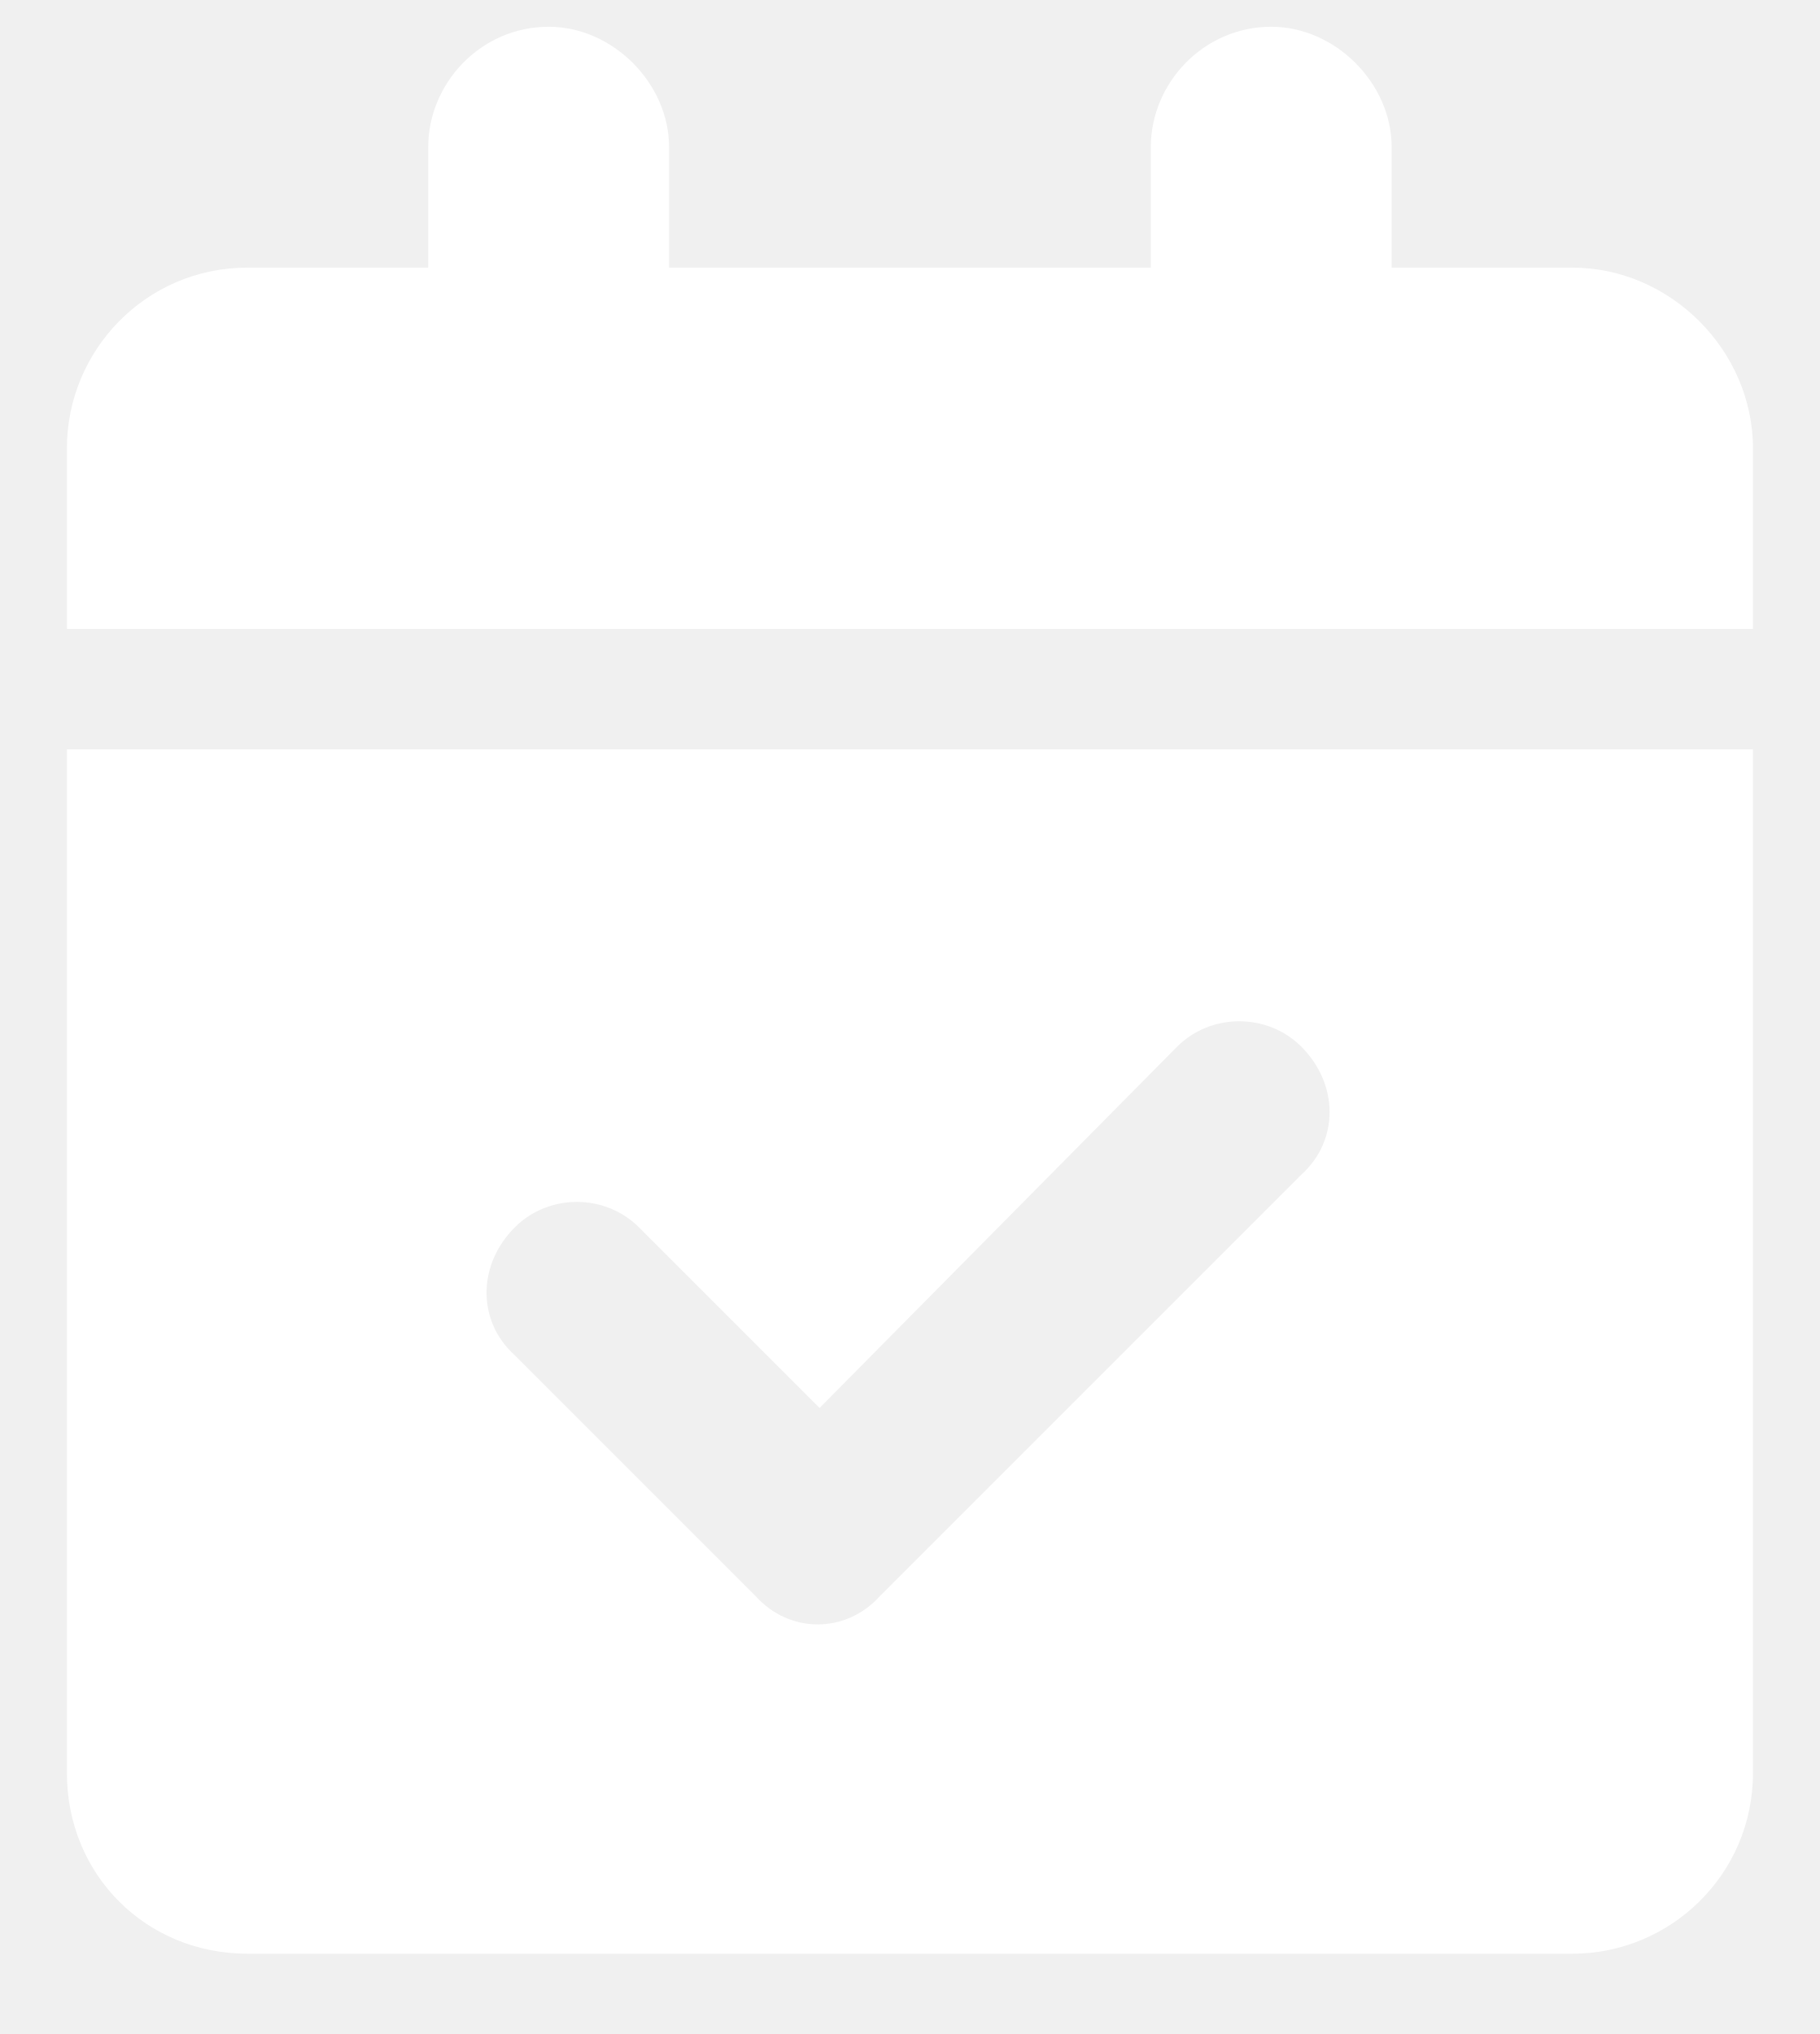
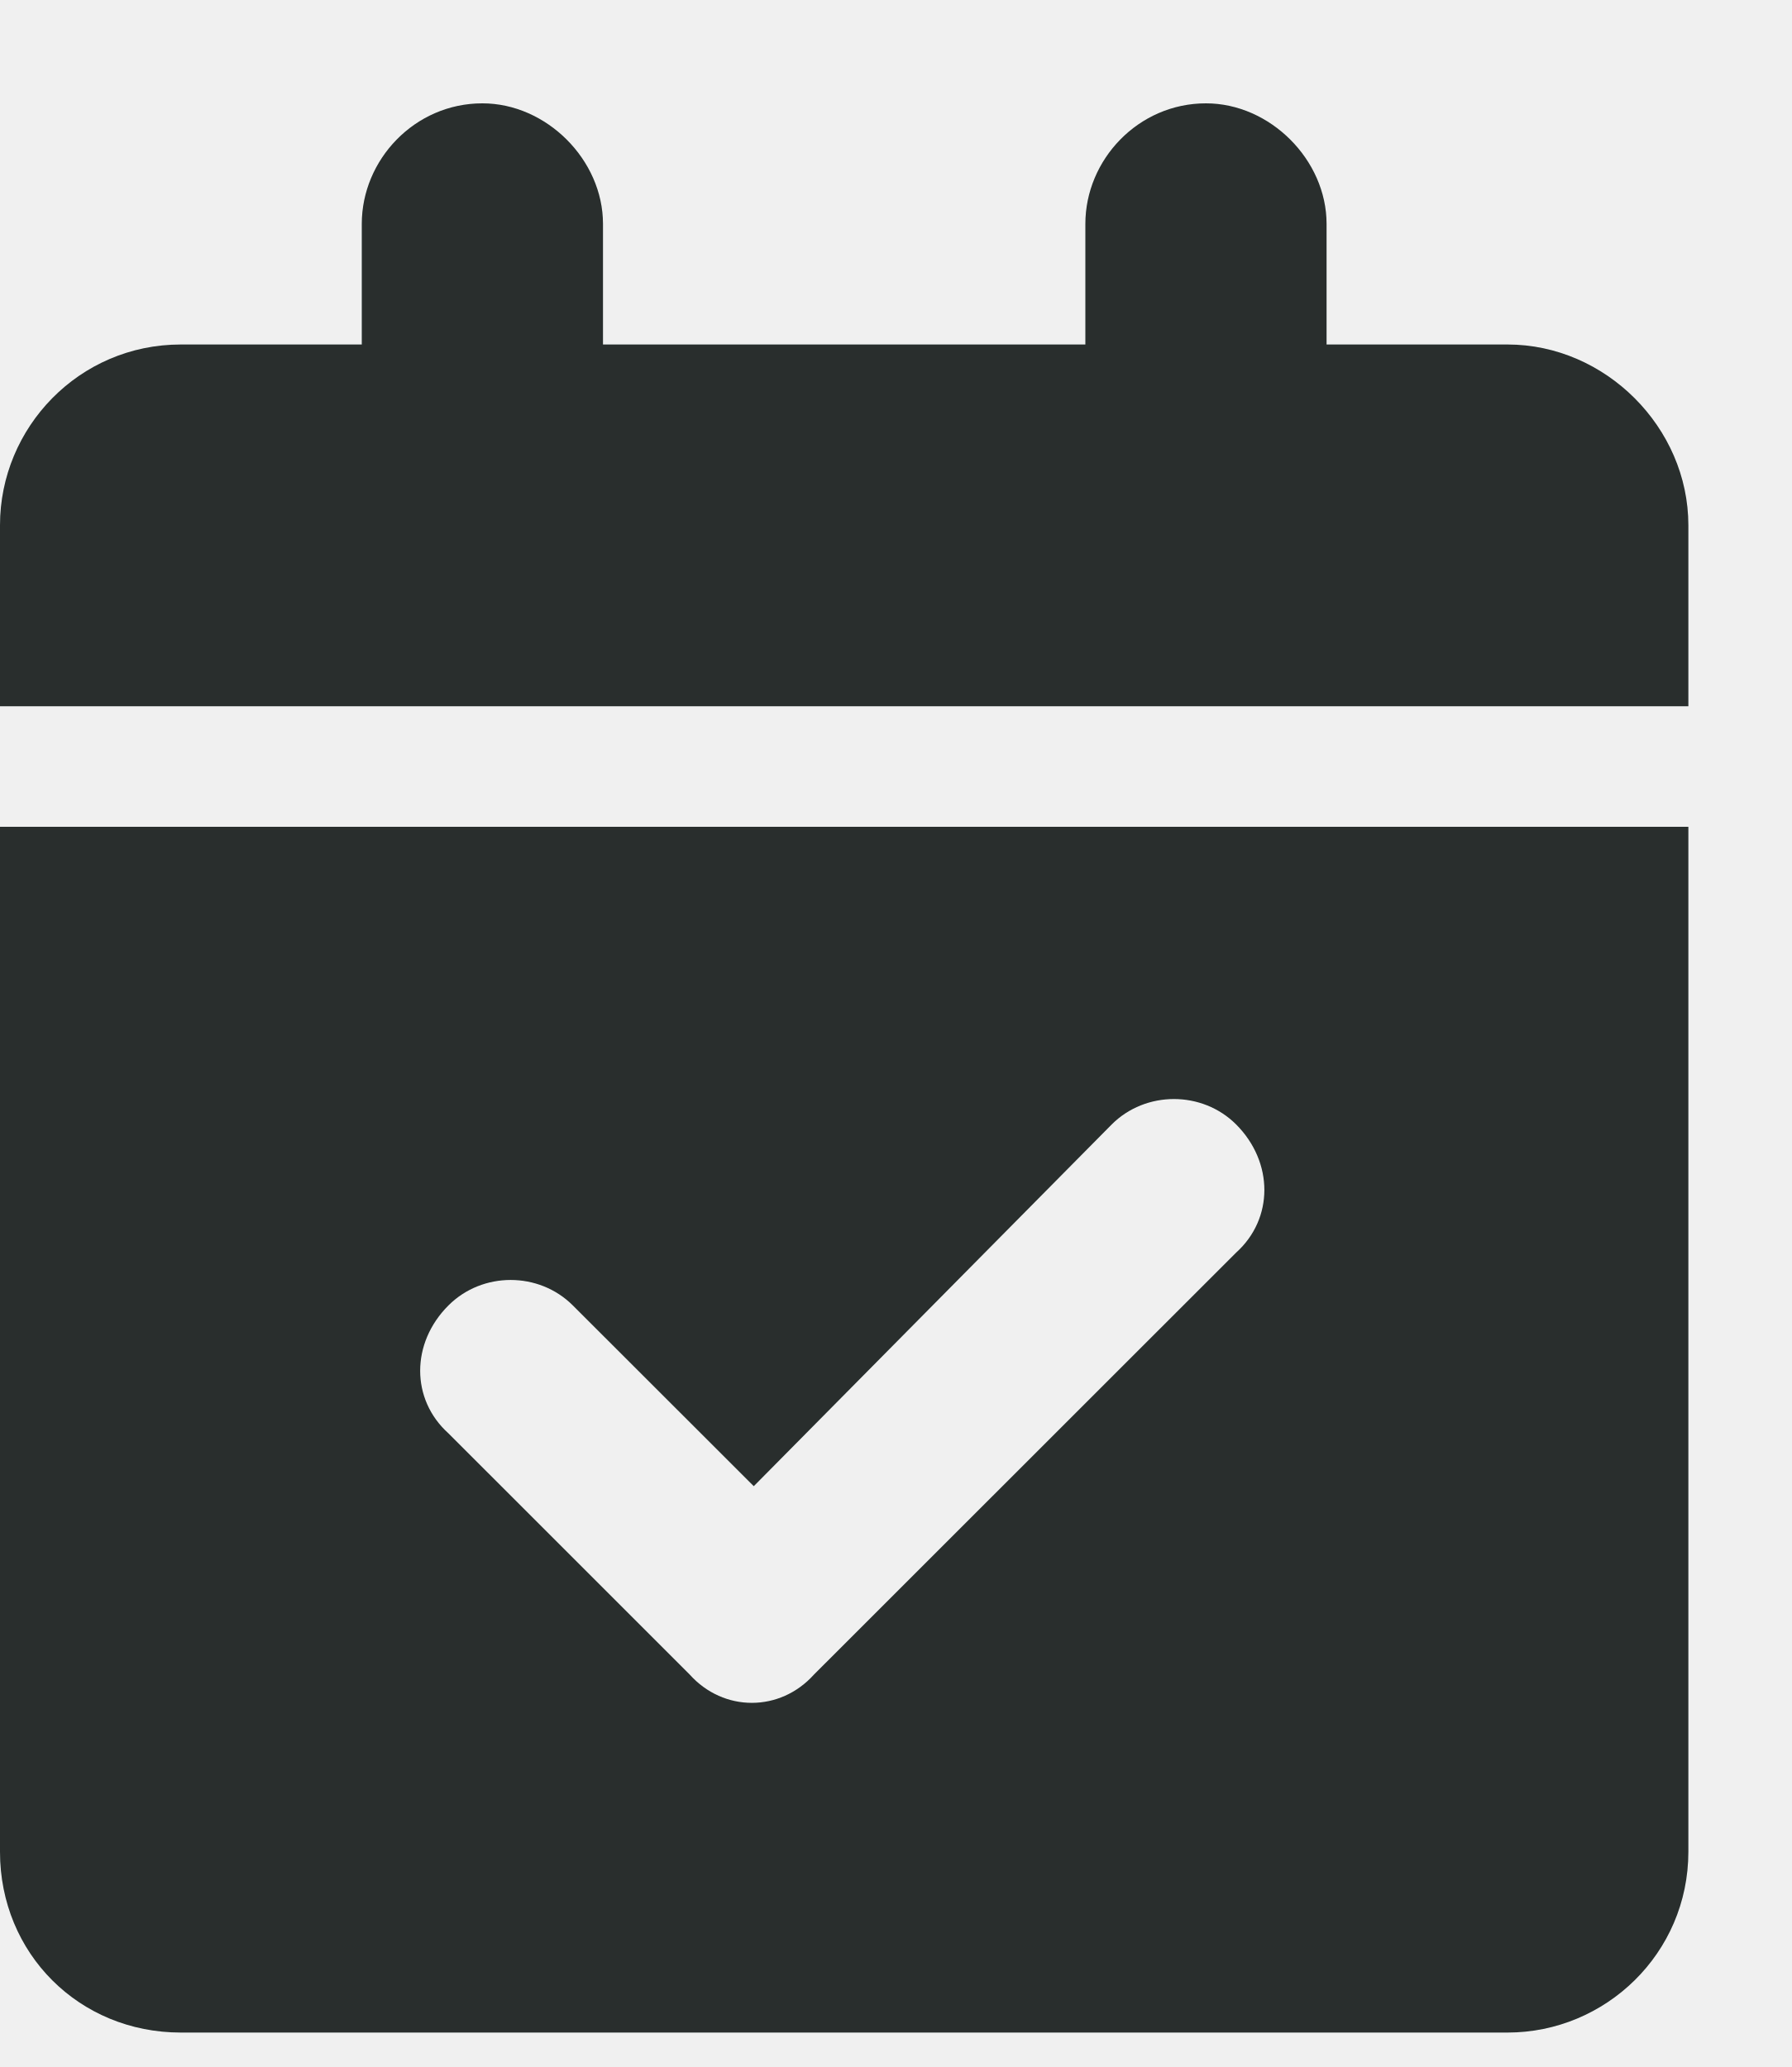
- <svg xmlns="http://www.w3.org/2000/svg" width="17" height="19" viewBox="0 0 17 19" fill="none">
-   <path d="M6.25 1.375V2.5H10.75V1.375C10.75 0.777 11.242 0.25 11.875 0.25C12.473 0.25 13 0.777 13 1.375V2.5H14.688C15.602 2.5 16.375 3.273 16.375 4.188V5.875H0.625V4.188C0.625 3.273 1.363 2.5 2.312 2.5H4V1.375C4 0.777 4.492 0.25 5.125 0.25C5.723 0.25 6.25 0.777 6.25 1.375ZM0.625 7H16.375V16.562C16.375 17.512 15.602 18.25 14.688 18.25H2.312C1.363 18.25 0.625 17.512 0.625 16.562V7ZM12.156 10.973C12.508 10.656 12.508 10.129 12.156 9.777C11.84 9.461 11.312 9.461 10.996 9.777L7.656 13.152L5.969 11.465C5.652 11.148 5.125 11.148 4.809 11.465C4.457 11.816 4.457 12.344 4.809 12.66L7.059 14.91C7.375 15.262 7.902 15.262 8.219 14.91L12.156 10.973Z" fill="white" />
+ <svg xmlns="http://www.w3.org/2000/svg" width="13" height="15" viewBox="0 0 13 15" fill="none">
+   <path d="M4.375 1.625V2.5H7.875V1.625C7.875 1.16 8.258 0.75 8.75 0.75C9.215 0.75 9.625 1.16 9.625 1.625V2.5H10.938C11.648 2.5 12.25 3.102 12.25 3.812V5.125H0V3.812C0 3.102 0.574 2.5 1.312 2.5H2.625V1.625C2.625 1.16 3.008 0.75 3.5 0.75C3.965 0.75 4.375 1.16 4.375 1.625ZM0 6H12.25V13.438C12.25 14.176 11.648 14.75 10.938 14.75H1.312C0.574 14.75 0 14.176 0 13.438V6ZM8.969 9.09C9.242 8.844 9.242 8.434 8.969 8.16C8.723 7.914 8.312 7.914 8.066 8.16L5.469 10.785L4.156 9.473C3.91 9.227 3.5 9.227 3.254 9.473C2.98 9.746 2.98 10.156 3.254 10.402L5.004 12.152C5.25 12.426 5.66 12.426 5.906 12.152L8.969 9.09Z" fill="white" />
+   <path d="M4.375 1.625V2.5H7.875V1.625C7.875 1.16 8.258 0.75 8.75 0.75C9.215 0.75 9.625 1.16 9.625 1.625V2.5H10.938C11.648 2.5 12.25 3.102 12.25 3.812V5.125H0V3.812C0 3.102 0.574 2.5 1.312 2.5H2.625V1.625C2.625 1.16 3.008 0.75 3.5 0.75C3.965 0.75 4.375 1.16 4.375 1.625ZM0 6H12.25V13.438C12.25 14.176 11.648 14.75 10.938 14.75H1.312C0.574 14.75 0 14.176 0 13.438V6ZM8.969 9.09C9.242 8.844 9.242 8.434 8.969 8.16C8.723 7.914 8.312 7.914 8.066 8.16L5.469 10.785L4.156 9.473C3.91 9.227 3.5 9.227 3.254 9.473C2.98 9.746 2.98 10.156 3.254 10.402L5.004 12.152C5.25 12.426 5.66 12.426 5.906 12.152L8.969 9.09Z" fill="#007E6C" fill-opacity="0.2" />
+   <path d="M4.375 1.625V2.5H7.875V1.625C7.875 1.16 8.258 0.75 8.75 0.75C9.215 0.75 9.625 1.16 9.625 1.625V2.5H10.938C11.648 2.5 12.25 3.102 12.25 3.812V5.125H0V3.812C0 3.102 0.574 2.5 1.312 2.5H2.625V1.625C2.625 1.16 3.008 0.75 3.5 0.75C3.965 0.75 4.375 1.16 4.375 1.625ZM0 6H12.25V13.438C12.25 14.176 11.648 14.75 10.938 14.75H1.312C0.574 14.75 0 14.176 0 13.438V6ZM8.969 9.09C9.242 8.844 9.242 8.434 8.969 8.16C8.723 7.914 8.312 7.914 8.066 8.16L5.469 10.785L4.156 9.473C3.91 9.227 3.5 9.227 3.254 9.473C2.98 9.746 2.98 10.156 3.254 10.402L5.004 12.152C5.25 12.426 5.66 12.426 5.906 12.152L8.969 9.09Z" fill="black" fill-opacity="0.8" />
</svg>
